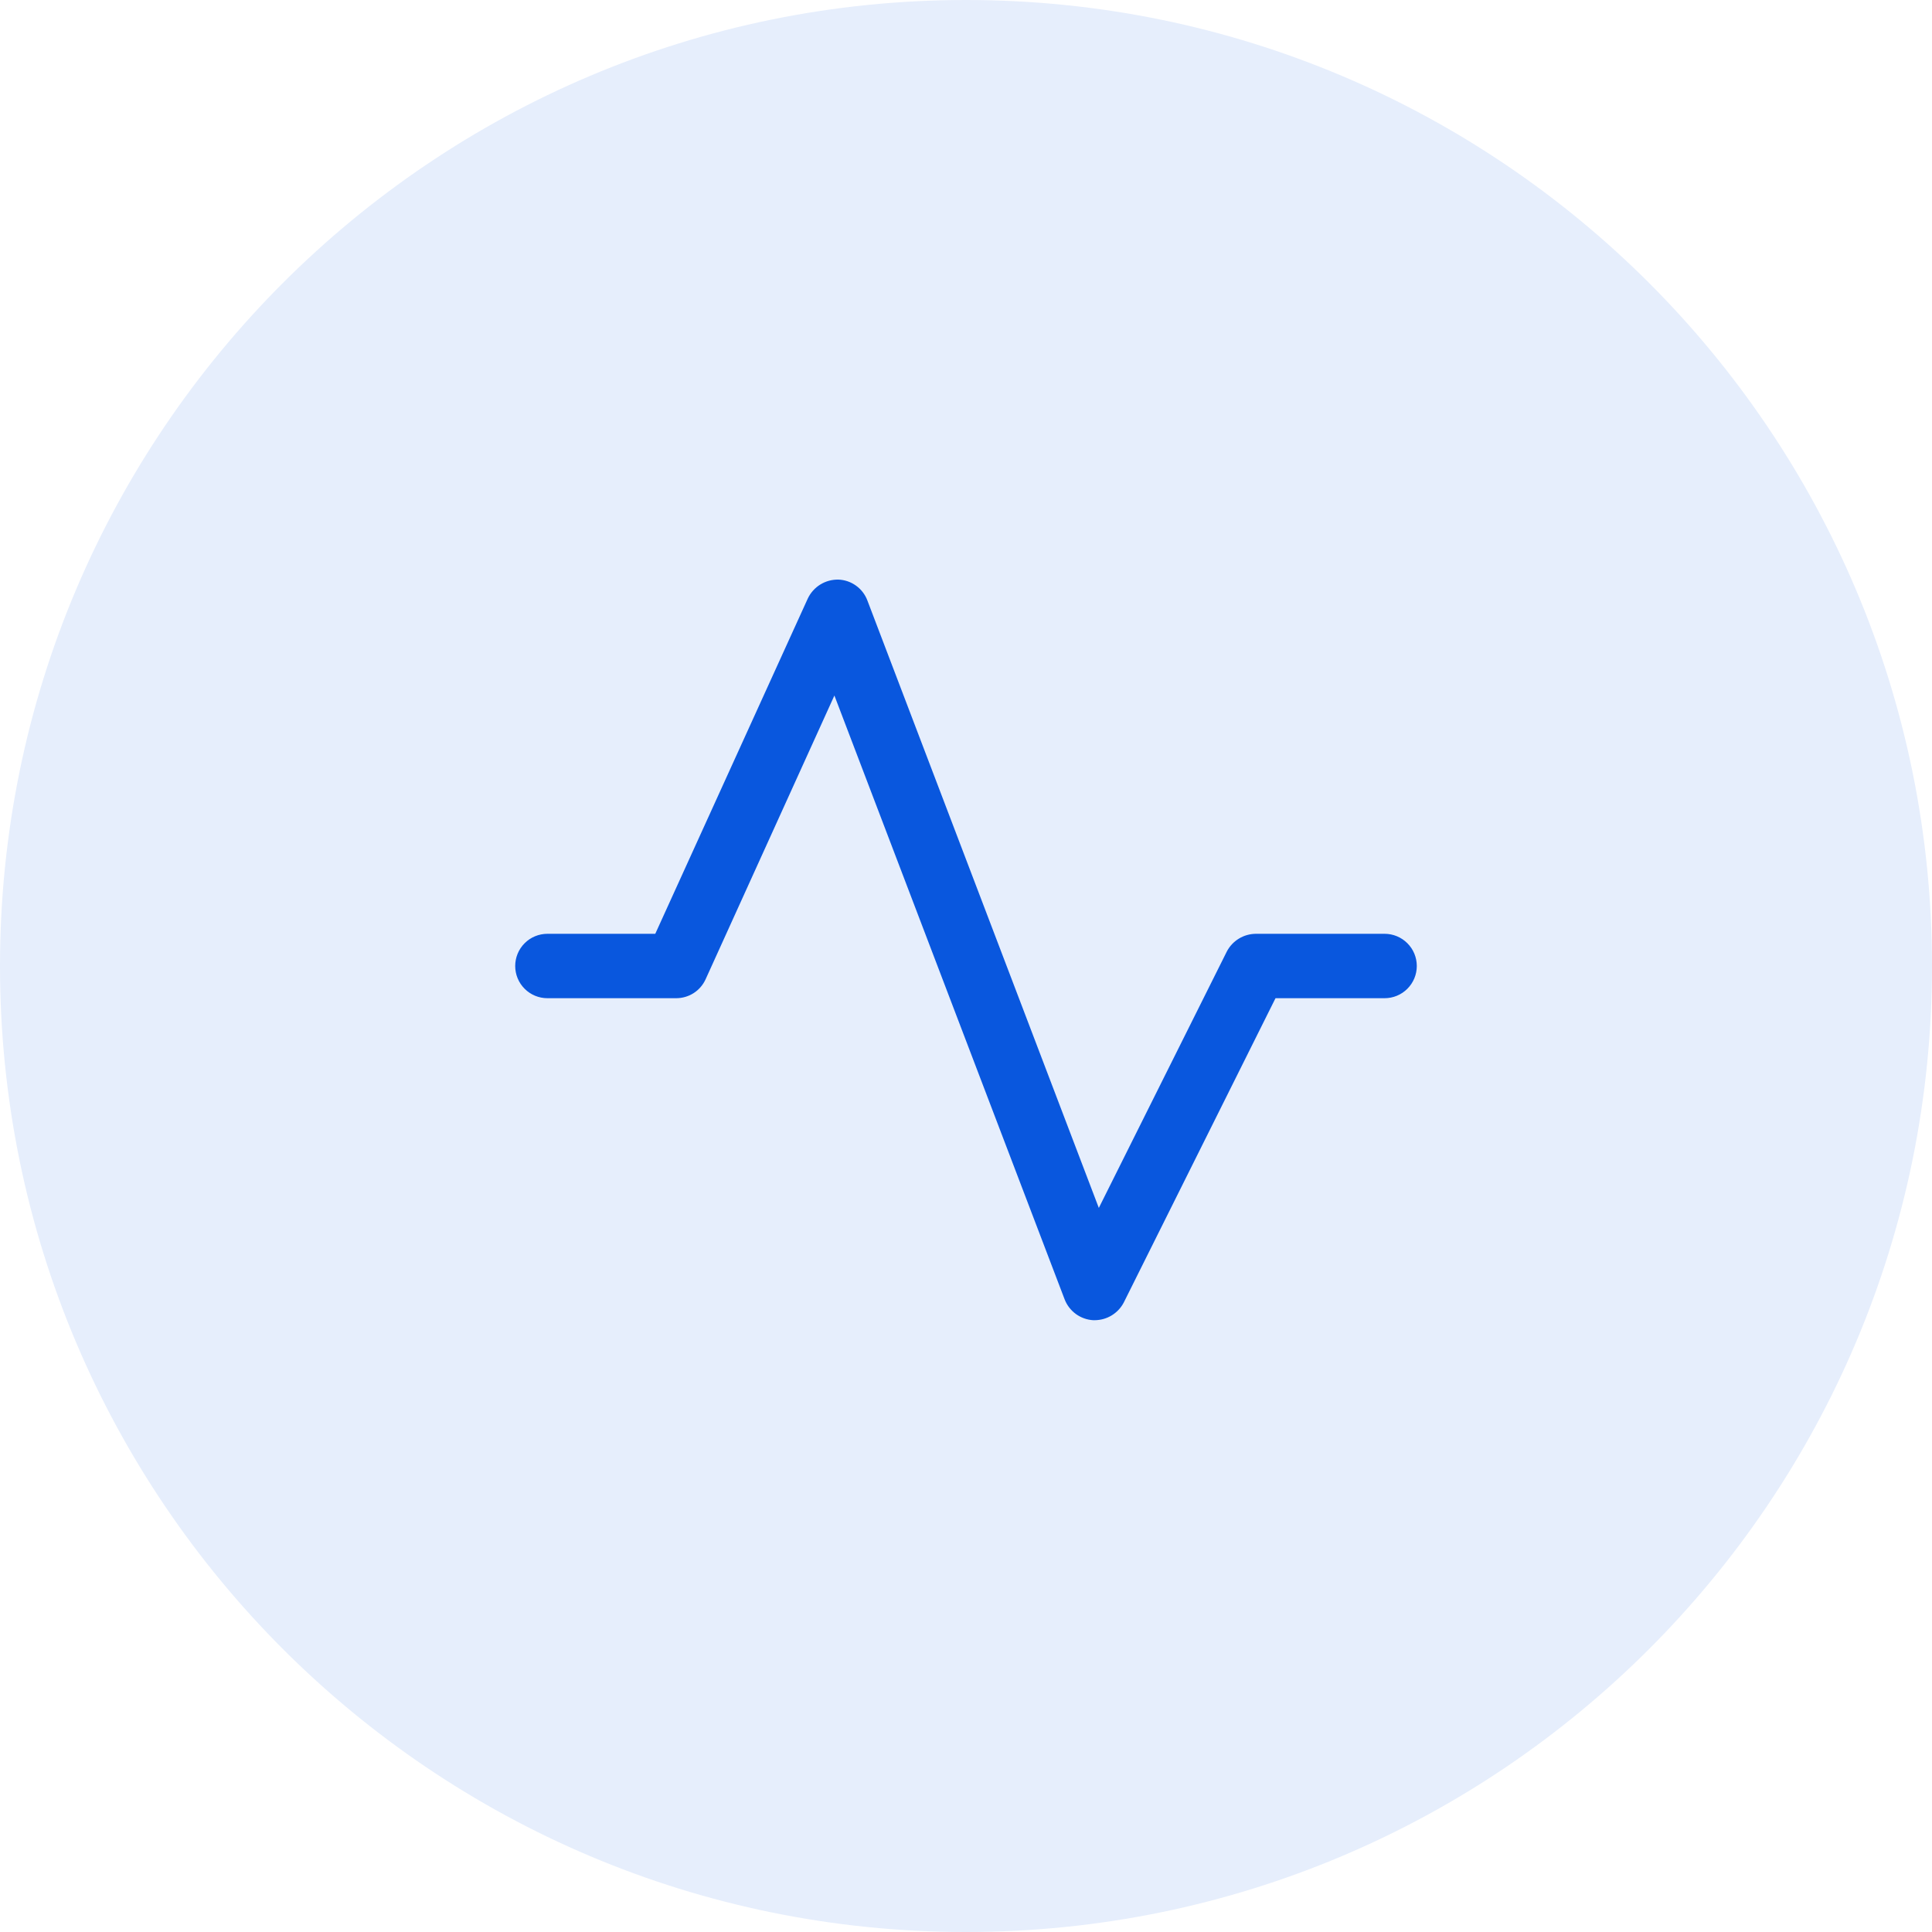
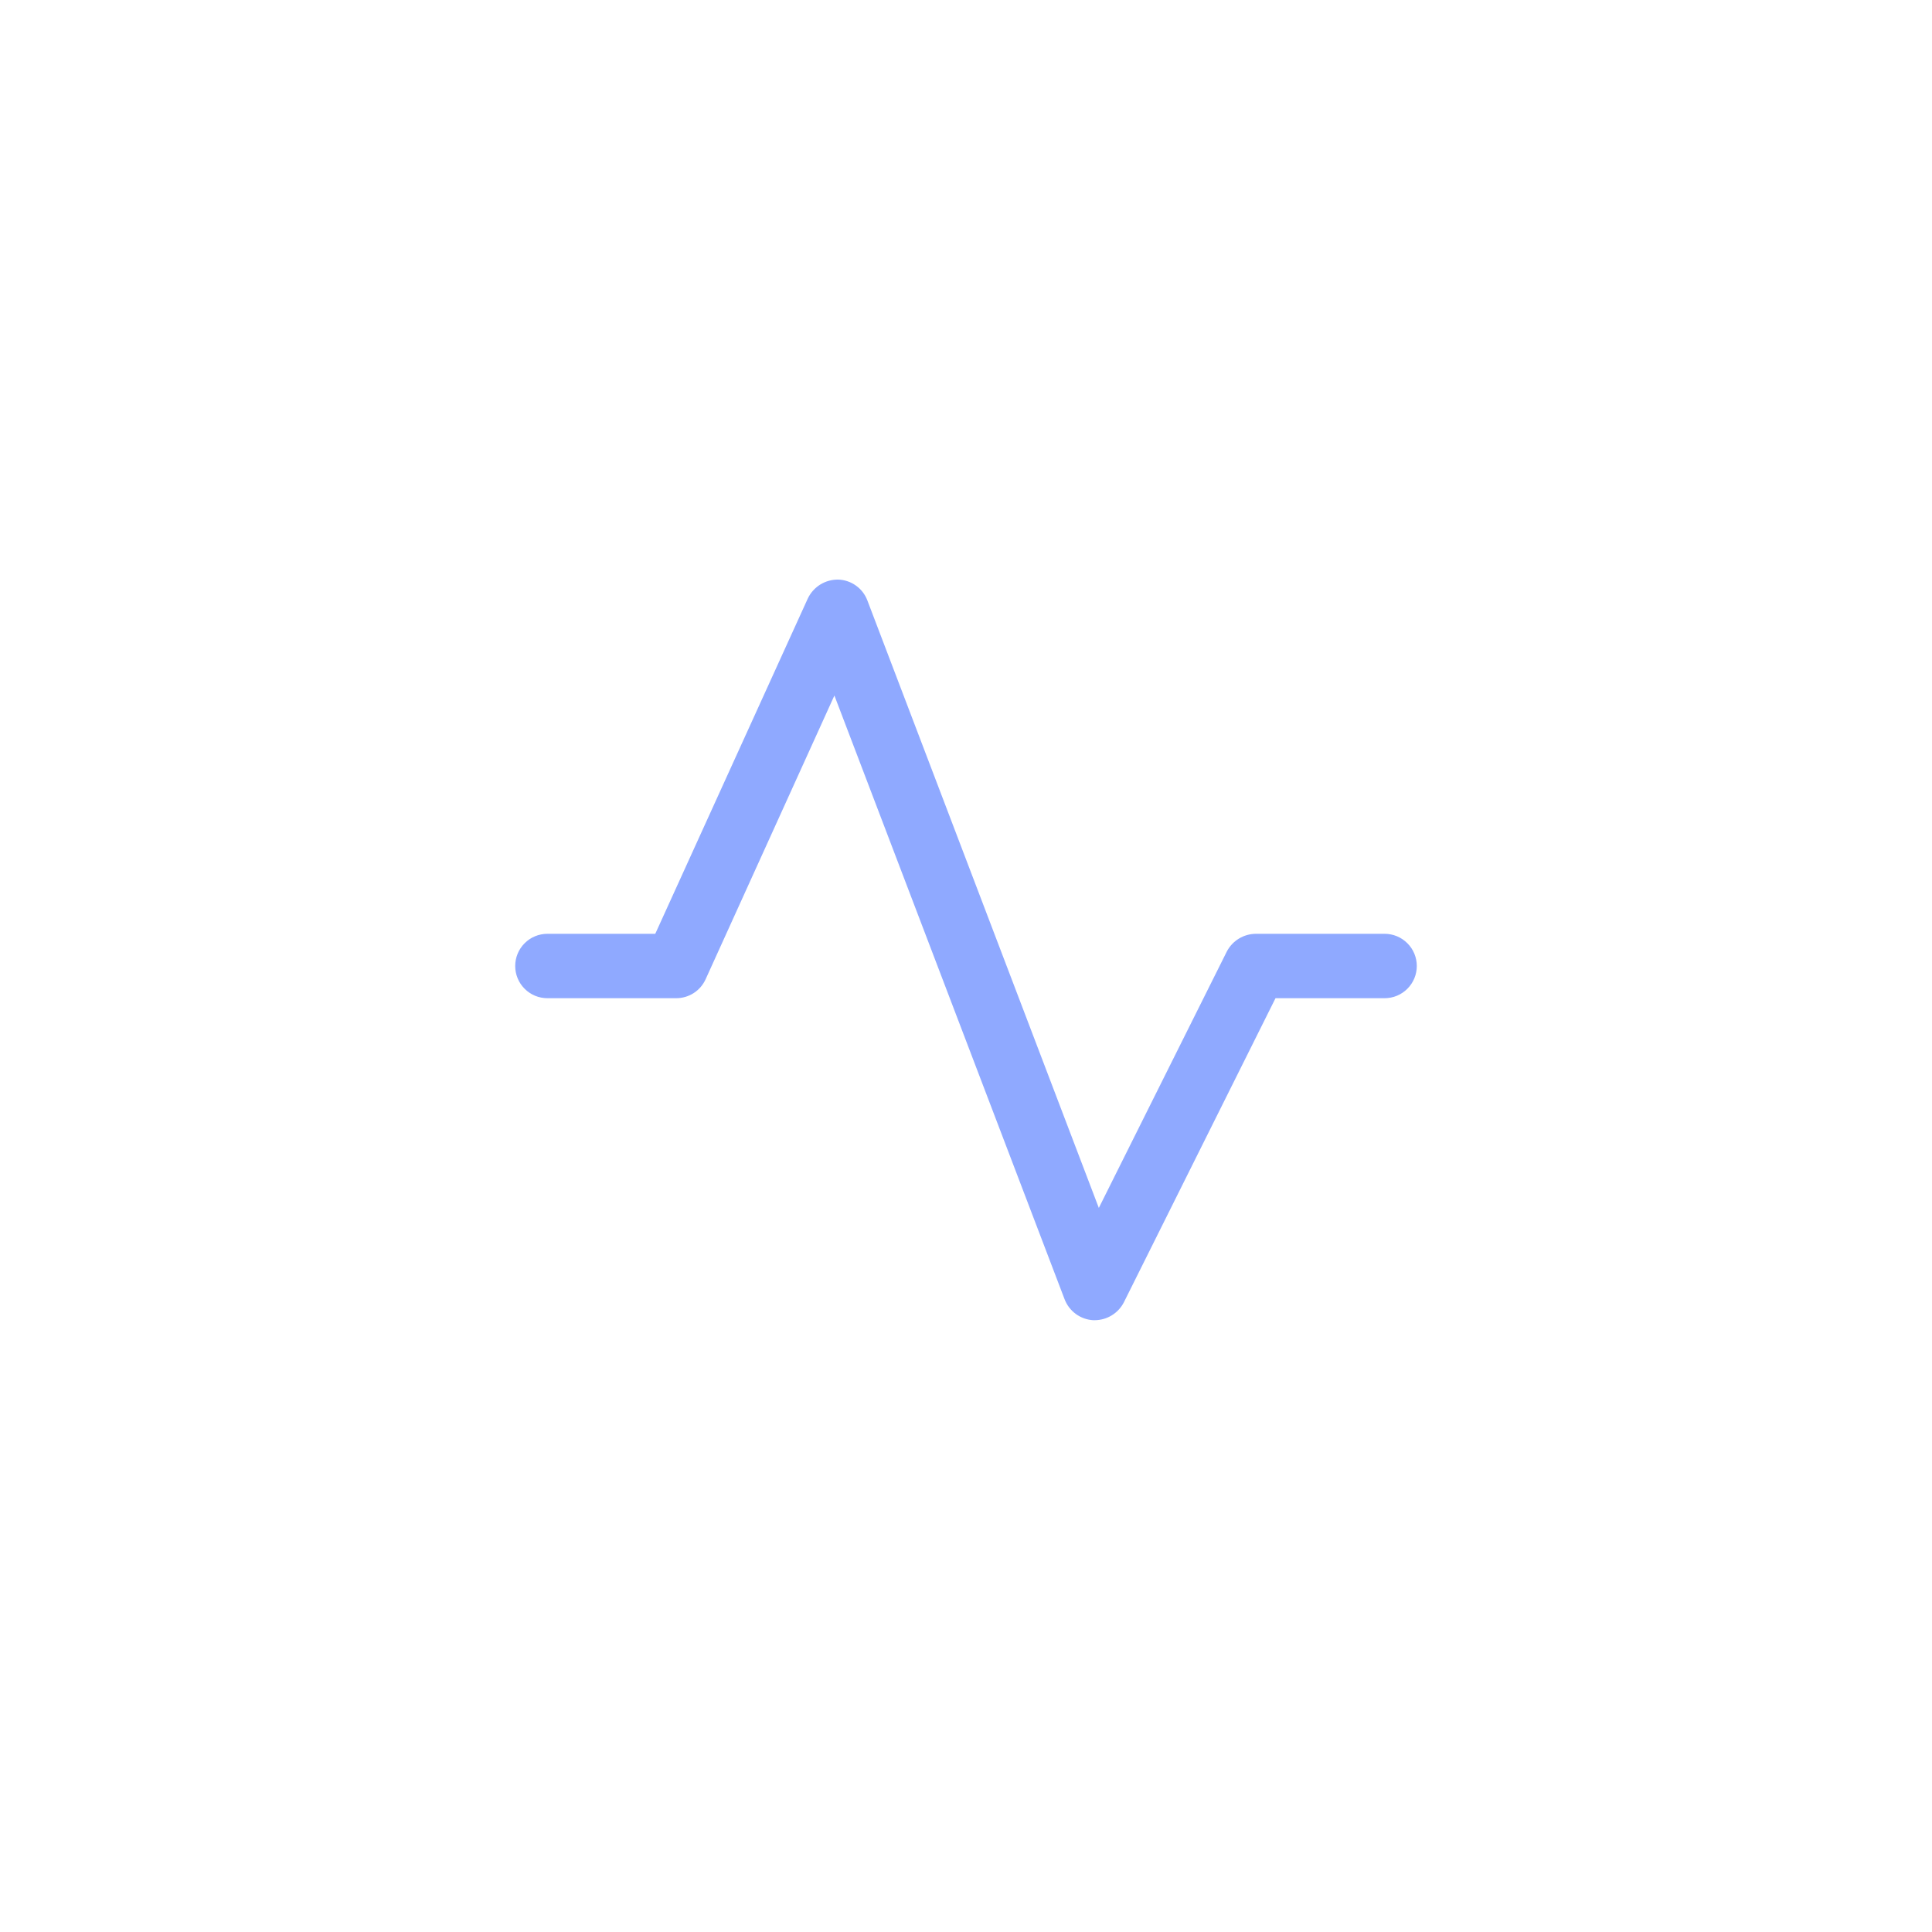
<svg xmlns="http://www.w3.org/2000/svg" width="60" height="60" viewBox="0 0 60 60" fill="none">
-   <rect width="60" height="60" rx="30" fill="#E6EEFC" />
-   <path d="M34 41H33.95C33.755 40.989 33.568 40.921 33.41 40.806C33.253 40.691 33.132 40.532 33.062 40.35L25.913 21.6L21.913 30.413C21.833 30.588 21.705 30.737 21.543 30.841C21.381 30.945 21.192 31 21 31H17C16.735 31 16.48 30.895 16.293 30.707C16.105 30.52 16 30.265 16 30C16 29.735 16.105 29.48 16.293 29.293C16.48 29.105 16.735 29 17 29H20.35L25.087 18.587C25.172 18.408 25.307 18.257 25.475 18.153C25.644 18.049 25.839 17.996 26.038 18C26.235 18.007 26.426 18.073 26.586 18.189C26.746 18.304 26.869 18.465 26.938 18.65L34.125 37.513L38.1 29.55C38.186 29.385 38.315 29.247 38.474 29.15C38.632 29.053 38.814 29.002 39 29H43C43.265 29 43.52 29.105 43.707 29.293C43.895 29.48 44 29.735 44 30C44 30.265 43.895 30.52 43.707 30.707C43.52 30.895 43.265 31 43 31H39.612L34.9 40.45C34.814 40.615 34.685 40.753 34.526 40.85C34.368 40.947 34.186 40.998 34 41Z" fill="#0957DE" />
+   <path d="M34 41H33.95C33.755 40.989 33.568 40.921 33.41 40.806C33.253 40.691 33.132 40.532 33.062 40.35L25.913 21.6L21.913 30.413C21.833 30.588 21.705 30.737 21.543 30.841C21.381 30.945 21.192 31 21 31H17C16.735 31 16.48 30.895 16.293 30.707C16.105 30.52 16 30.265 16 30C16 29.735 16.105 29.48 16.293 29.293C16.48 29.105 16.735 29 17 29H20.35L25.087 18.587C25.172 18.408 25.307 18.257 25.475 18.153C25.644 18.049 25.839 17.996 26.038 18C26.235 18.007 26.426 18.073 26.586 18.189C26.746 18.304 26.869 18.465 26.938 18.65L34.125 37.513L38.1 29.55C38.186 29.385 38.315 29.247 38.474 29.15C38.632 29.053 38.814 29.002 39 29H43C43.265 29 43.52 29.105 43.707 29.293C43.895 29.48 44 29.735 44 30C44 30.265 43.895 30.52 43.707 30.707C43.52 30.895 43.265 31 43 31H39.612L34.9 40.45C34.814 40.615 34.685 40.753 34.526 40.85C34.368 40.947 34.186 40.998 34 41Z" fill="#8FA9FF" />
</svg>
